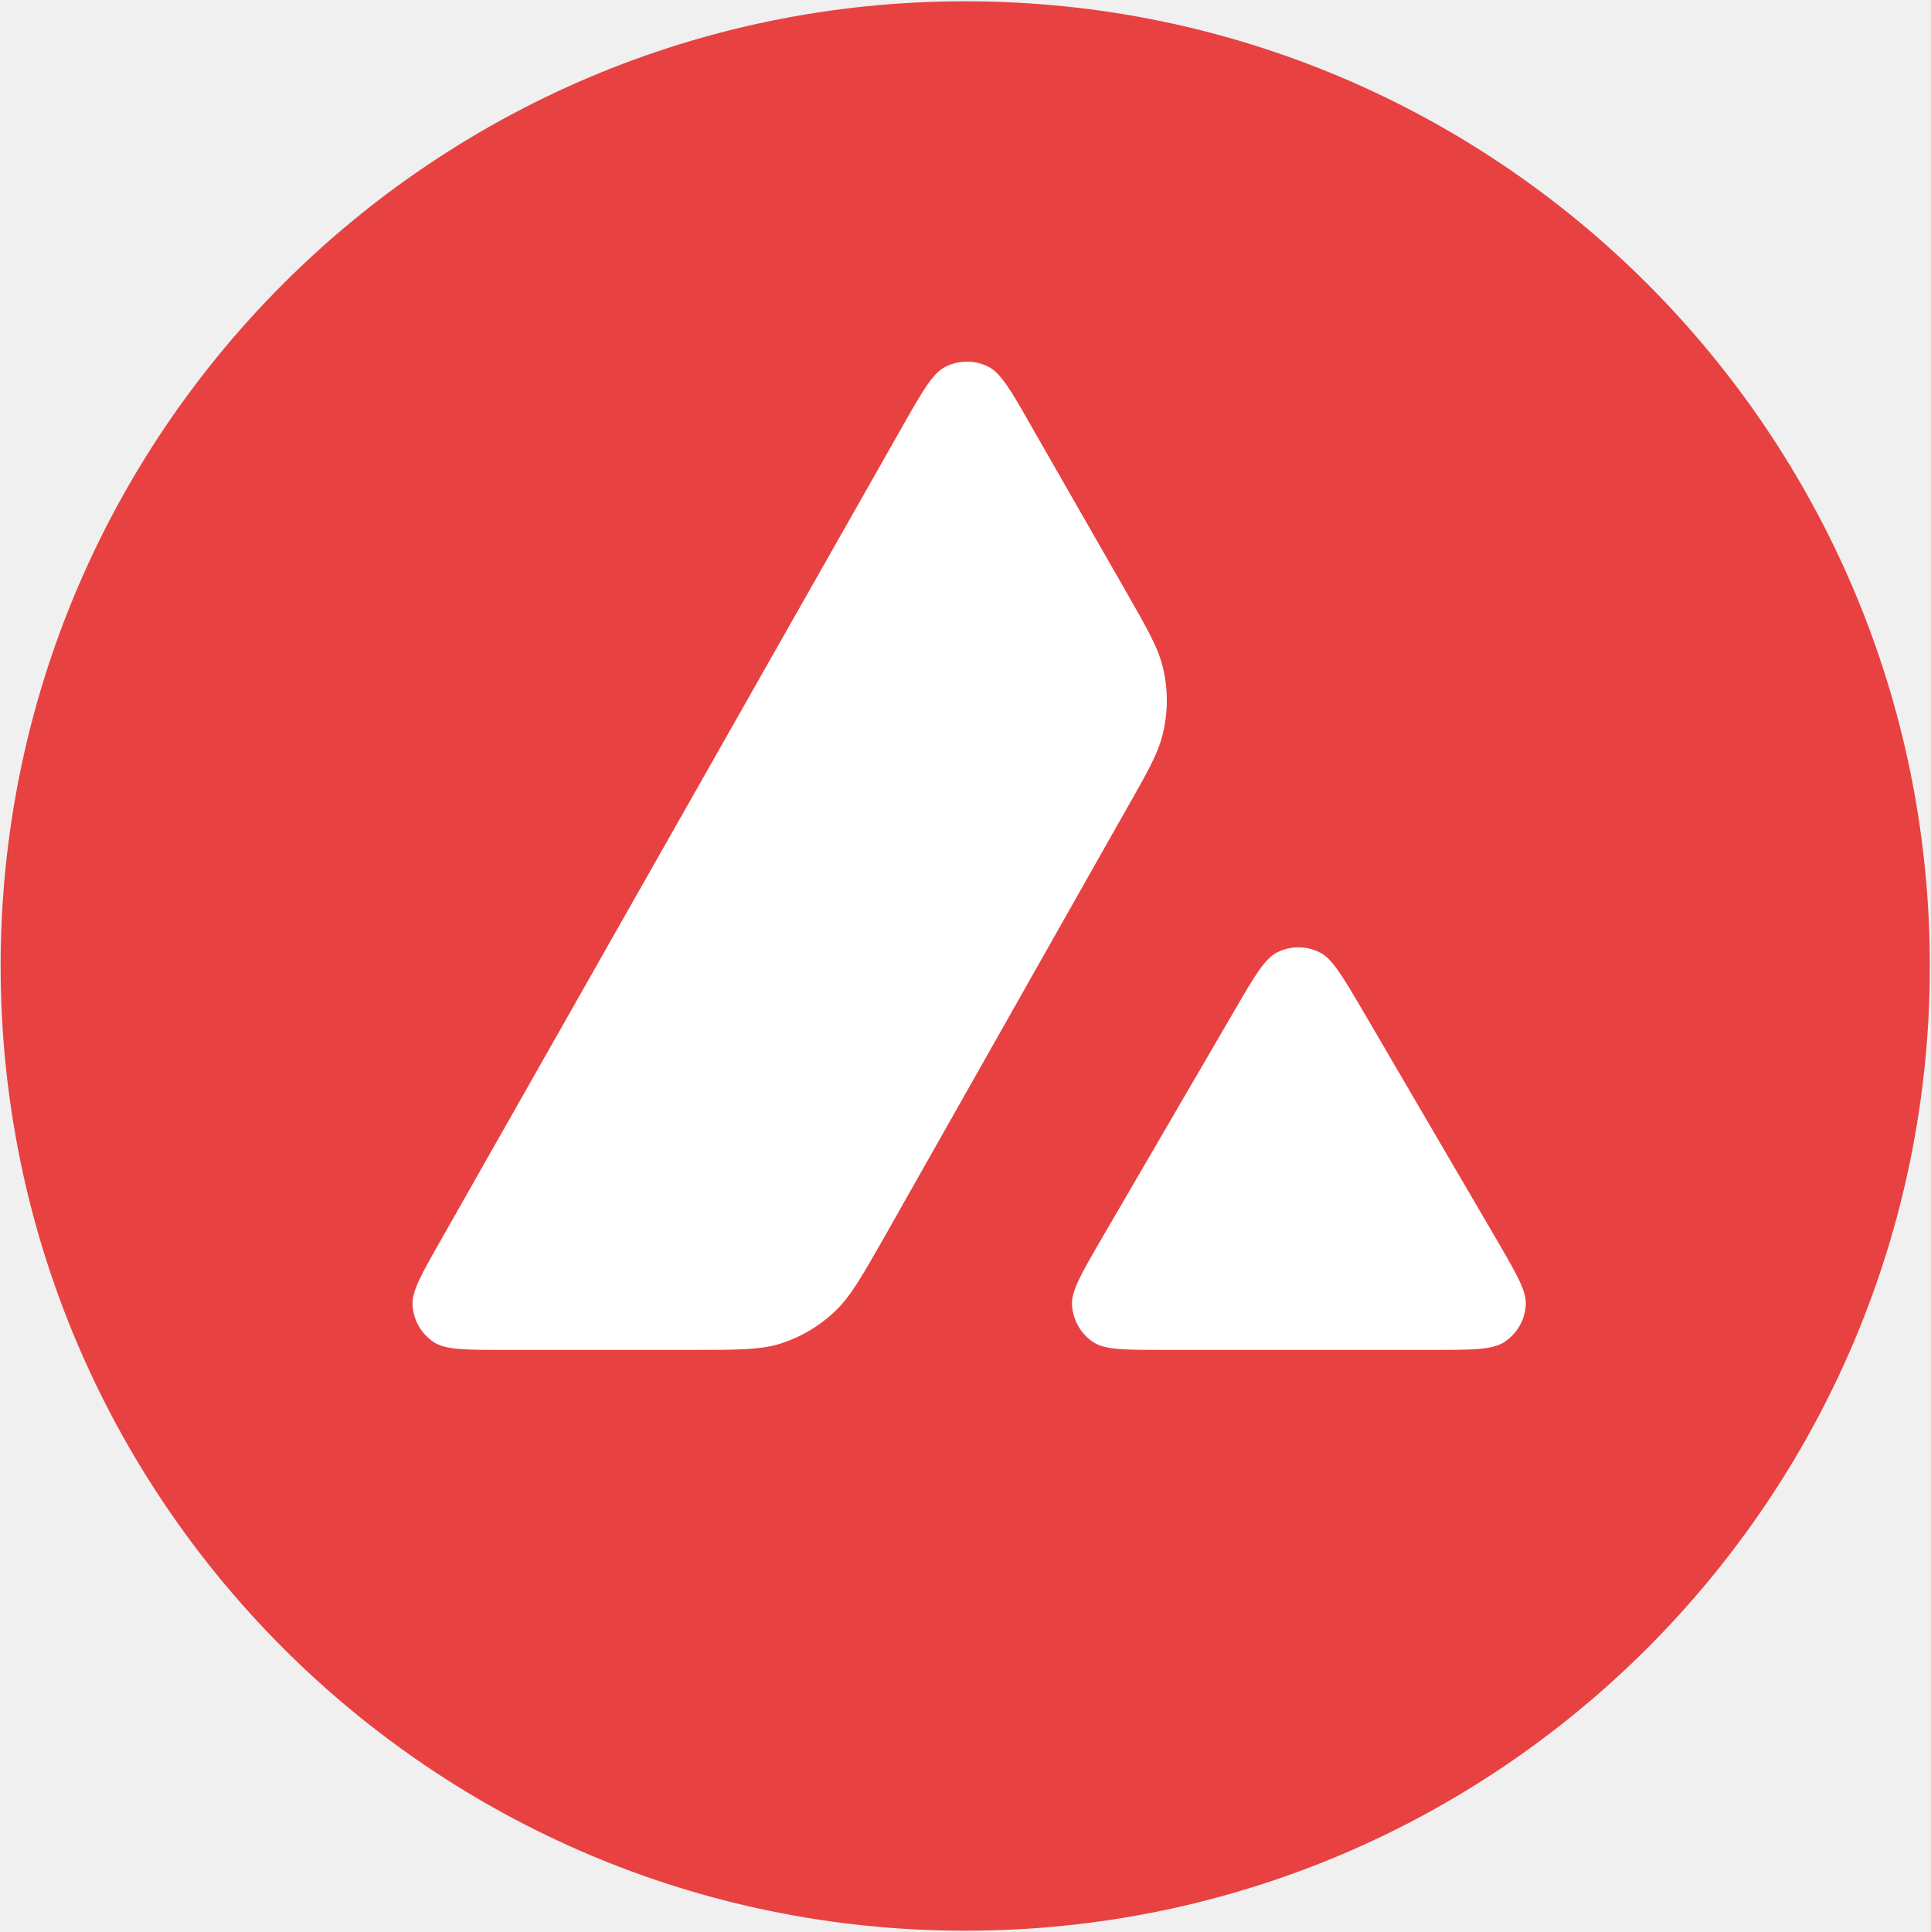
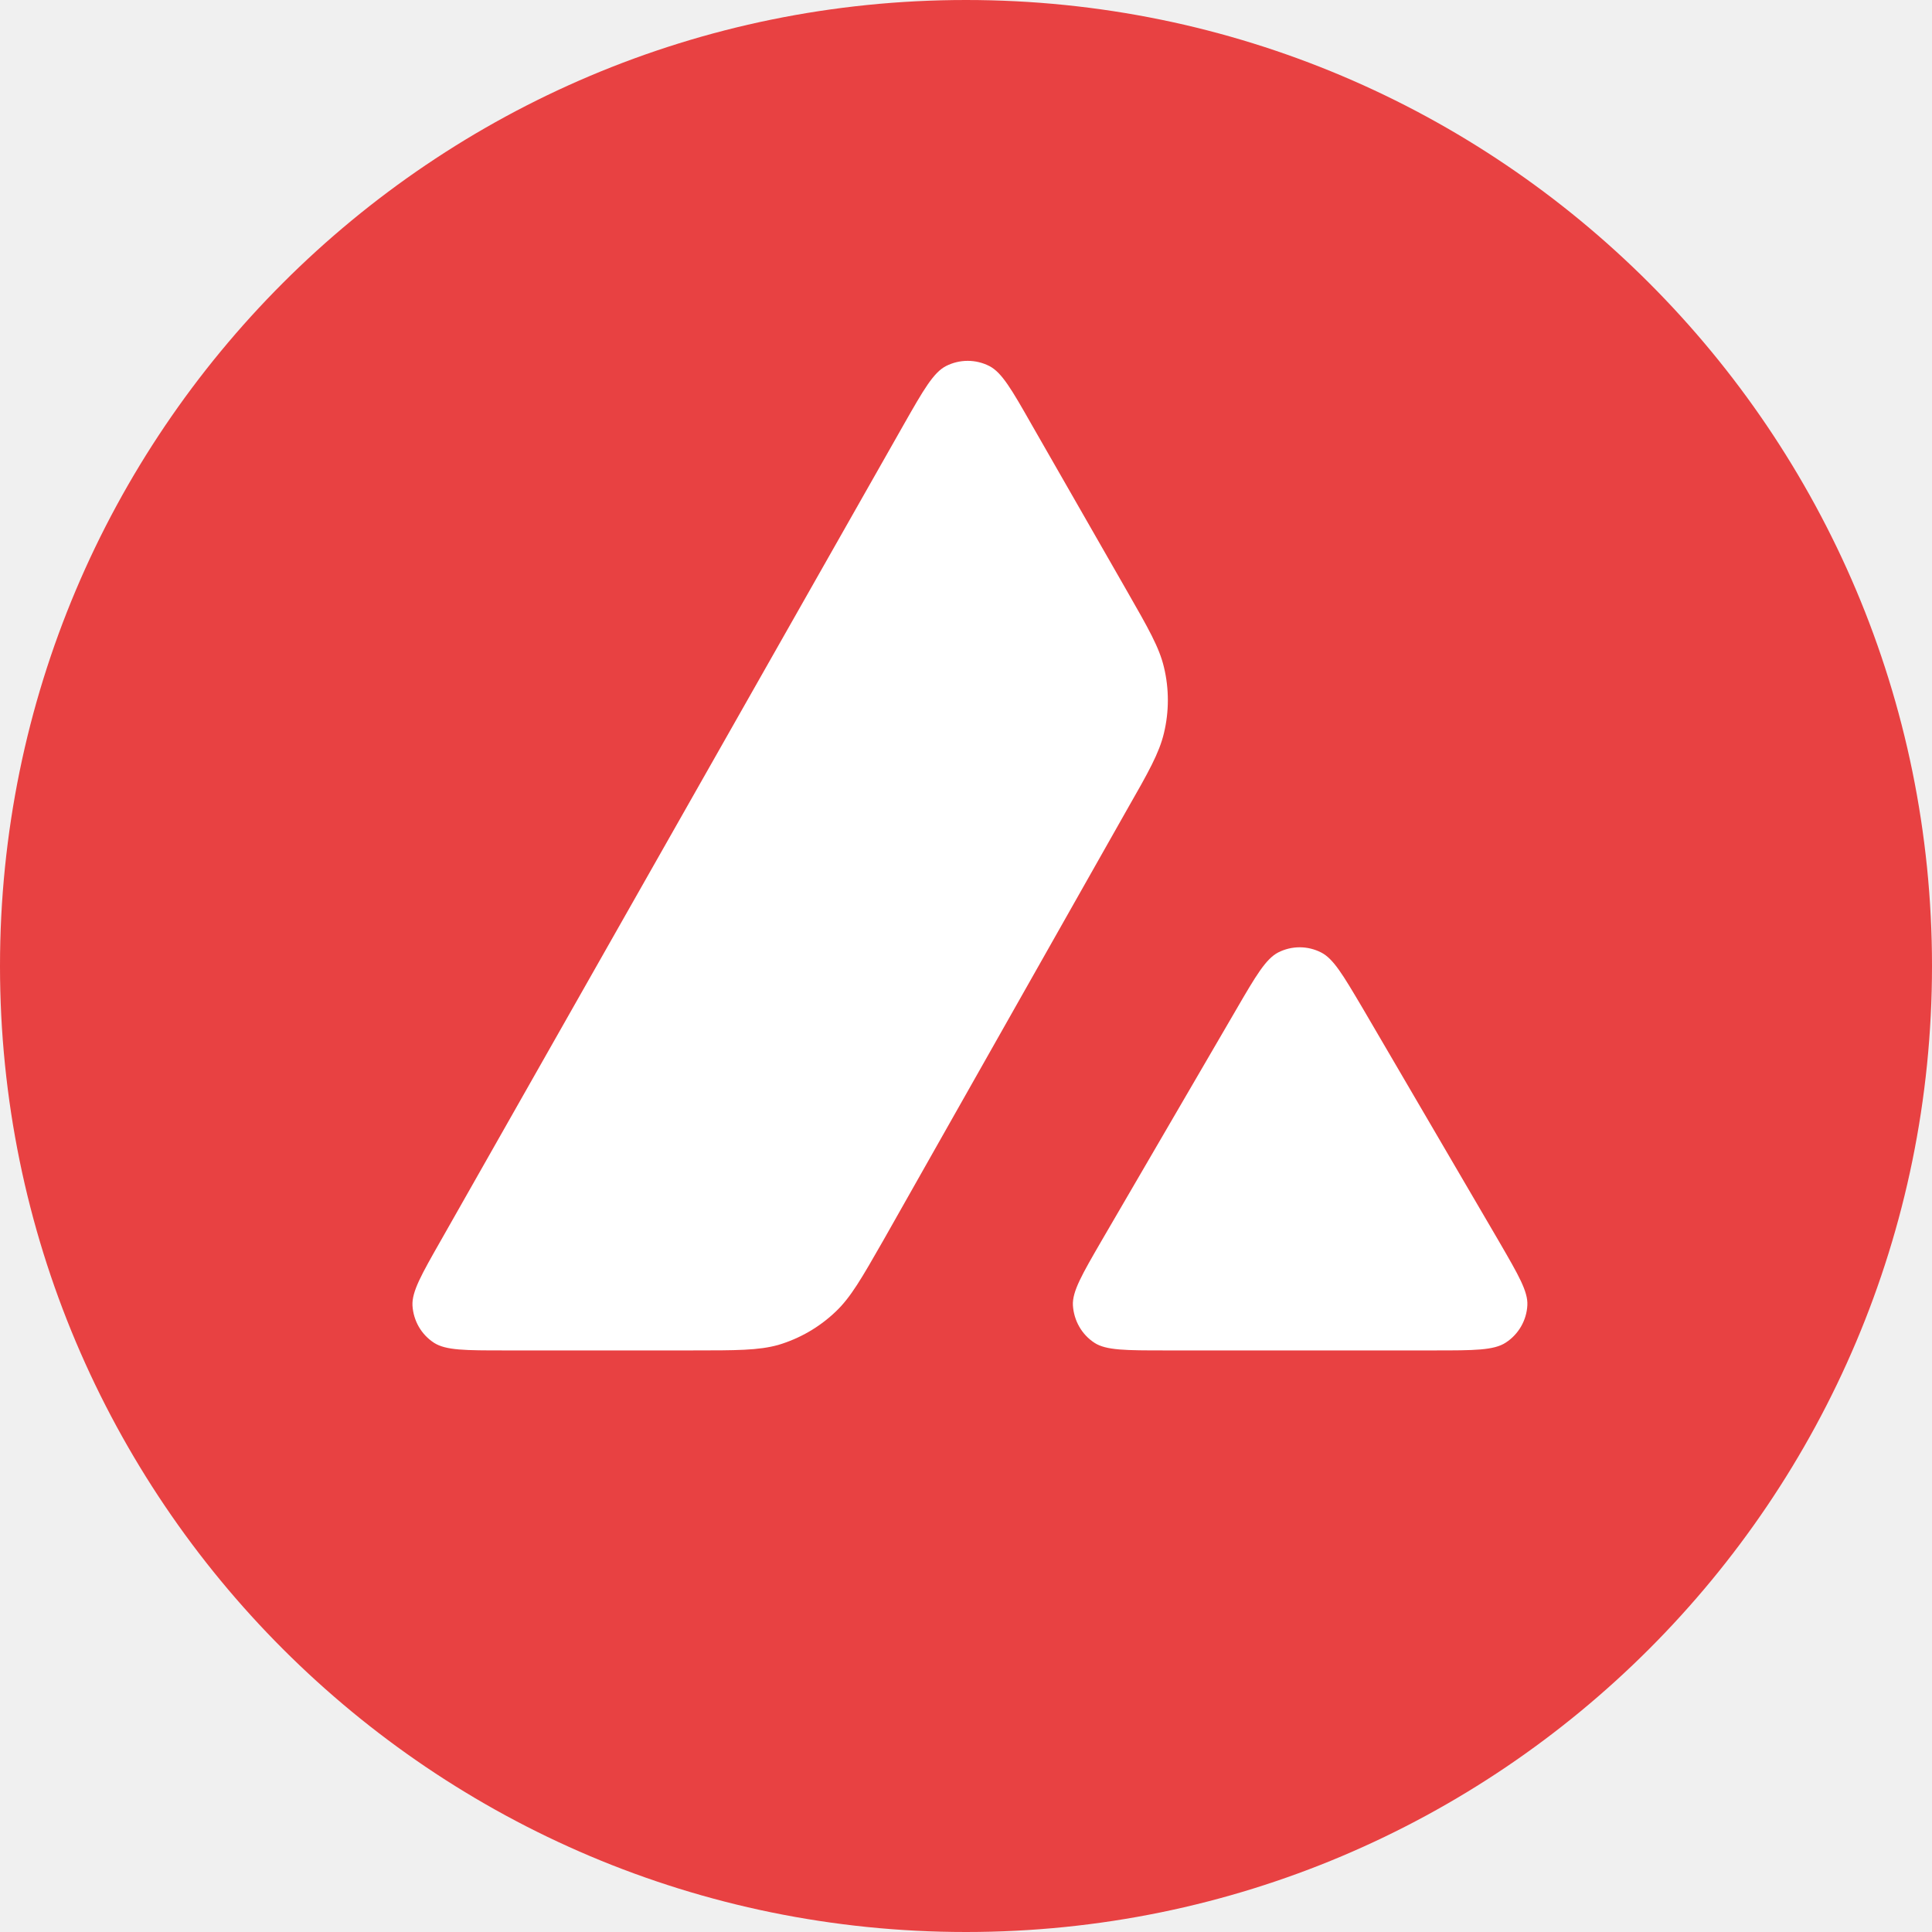
- <svg xmlns="http://www.w3.org/2000/svg" width="1503" height="1504" viewBox="0 0 1503 1504" fill="none">
-   <rect x="287" y="258" width="928" height="844" fill="white" />
-   <path fill-rule="evenodd" clip-rule="evenodd" d="M1502.5 752C1502.5 1166.77 1166.27 1503 751.5 1503C336.734 1503 0.5 1166.77 0.5 752C0.5 337.234 336.734 1 751.5 1C1166.27 1 1502.5 337.234 1502.5 752ZM538.688 1050.86H392.94C362.314 1050.86 347.186 1050.86 337.962 1044.96C327.999 1038.5 321.911 1027.8 321.173 1015.99C320.619 1005.11 328.184 991.822 343.312 965.255L703.182 330.935C718.495 303.999 726.243 290.531 736.021 285.55C746.537 280.2 759.083 280.2 769.599 285.55C779.377 290.531 787.126 303.999 802.438 330.935L876.42 460.079L876.797 460.738C893.336 489.635 901.723 504.289 905.385 519.669C909.443 536.458 909.443 554.169 905.385 570.958C901.695 586.455 893.393 601.215 876.604 630.549L687.573 964.702L687.084 965.558C670.436 994.693 661.999 1009.46 650.306 1020.6C637.576 1032.78 622.263 1041.63 605.474 1046.62C590.161 1050.86 573.004 1050.86 538.688 1050.86ZM906.75 1050.86H1115.59C1146.4 1050.86 1161.9 1050.86 1171.13 1044.78C1181.09 1038.32 1187.36 1027.43 1187.92 1015.63C1188.45 1005.1 1181.05 992.33 1166.55 967.307C1166.05 966.455 1165.55 965.588 1165.04 964.706L1060.43 785.75L1059.24 783.735C1044.54 758.877 1037.12 746.324 1027.59 741.472C1017.08 736.121 1004.71 736.121 994.199 741.472C984.605 746.453 976.857 759.552 961.544 785.934L857.306 964.891L856.949 965.507C841.69 991.847 834.064 1005.01 834.614 1015.81C835.352 1027.62 841.44 1038.5 851.402 1044.96C860.443 1050.86 875.94 1050.86 906.75 1050.86Z" fill="#E84142" />
+ <svg xmlns="http://www.w3.org/2000/svg" width="1502" height="1502" viewBox="0 0 1502 1502" fill="none">
+   <rect x="286.5" y="257" width="928" height="844" fill="white" />
+   <path fill-rule="evenodd" clip-rule="evenodd" d="M1502 751C1502 1165.77 1165.77 1502 751 1502C336.234 1502 0 1165.77 0 751C0 336.234 336.234 0 751 0C1165.77 0 1502 336.234 1502 751ZM538.188 1049.86H392.44C361.814 1049.86 346.686 1049.86 337.462 1043.96C327.499 1037.5 321.411 1026.8 320.673 1014.99C320.119 1004.11 327.684 990.822 342.812 964.255L702.682 329.935C717.995 302.999 725.743 289.531 735.521 284.55C746.037 279.2 758.583 279.2 769.099 284.55C778.877 289.531 786.626 302.999 801.938 329.935L875.92 459.079L876.297 459.738C892.836 488.635 901.223 503.289 904.885 518.669C908.943 535.458 908.943 553.169 904.885 569.958C901.195 585.455 892.893 600.215 876.104 629.549L687.073 963.702L686.584 964.558C669.936 993.693 661.499 1008.46 649.806 1019.6C637.076 1031.78 621.763 1040.63 604.974 1045.62C589.661 1049.86 572.504 1049.86 538.188 1049.86ZM906.25 1049.86H1115.09C1145.9 1049.86 1161.4 1049.86 1170.63 1043.78C1180.59 1037.32 1186.86 1026.43 1187.42 1014.63C1187.95 1004.1 1180.55 991.33 1166.05 966.307C1165.55 965.455 1165.05 964.588 1164.54 963.706L1059.93 784.75L1058.74 782.735C1044.04 757.877 1036.62 745.324 1027.09 740.472C1016.58 735.121 1004.21 735.121 993.699 740.472C984.105 745.453 976.357 758.552 961.044 784.934L856.806 963.891L856.449 964.507C841.19 990.847 833.564 1004.01 834.114 1014.81C834.852 1026.62 840.94 1037.5 850.902 1043.96C859.943 1049.86 875.44 1049.86 906.25 1049.86Z" fill="#E84142" />
</svg>
